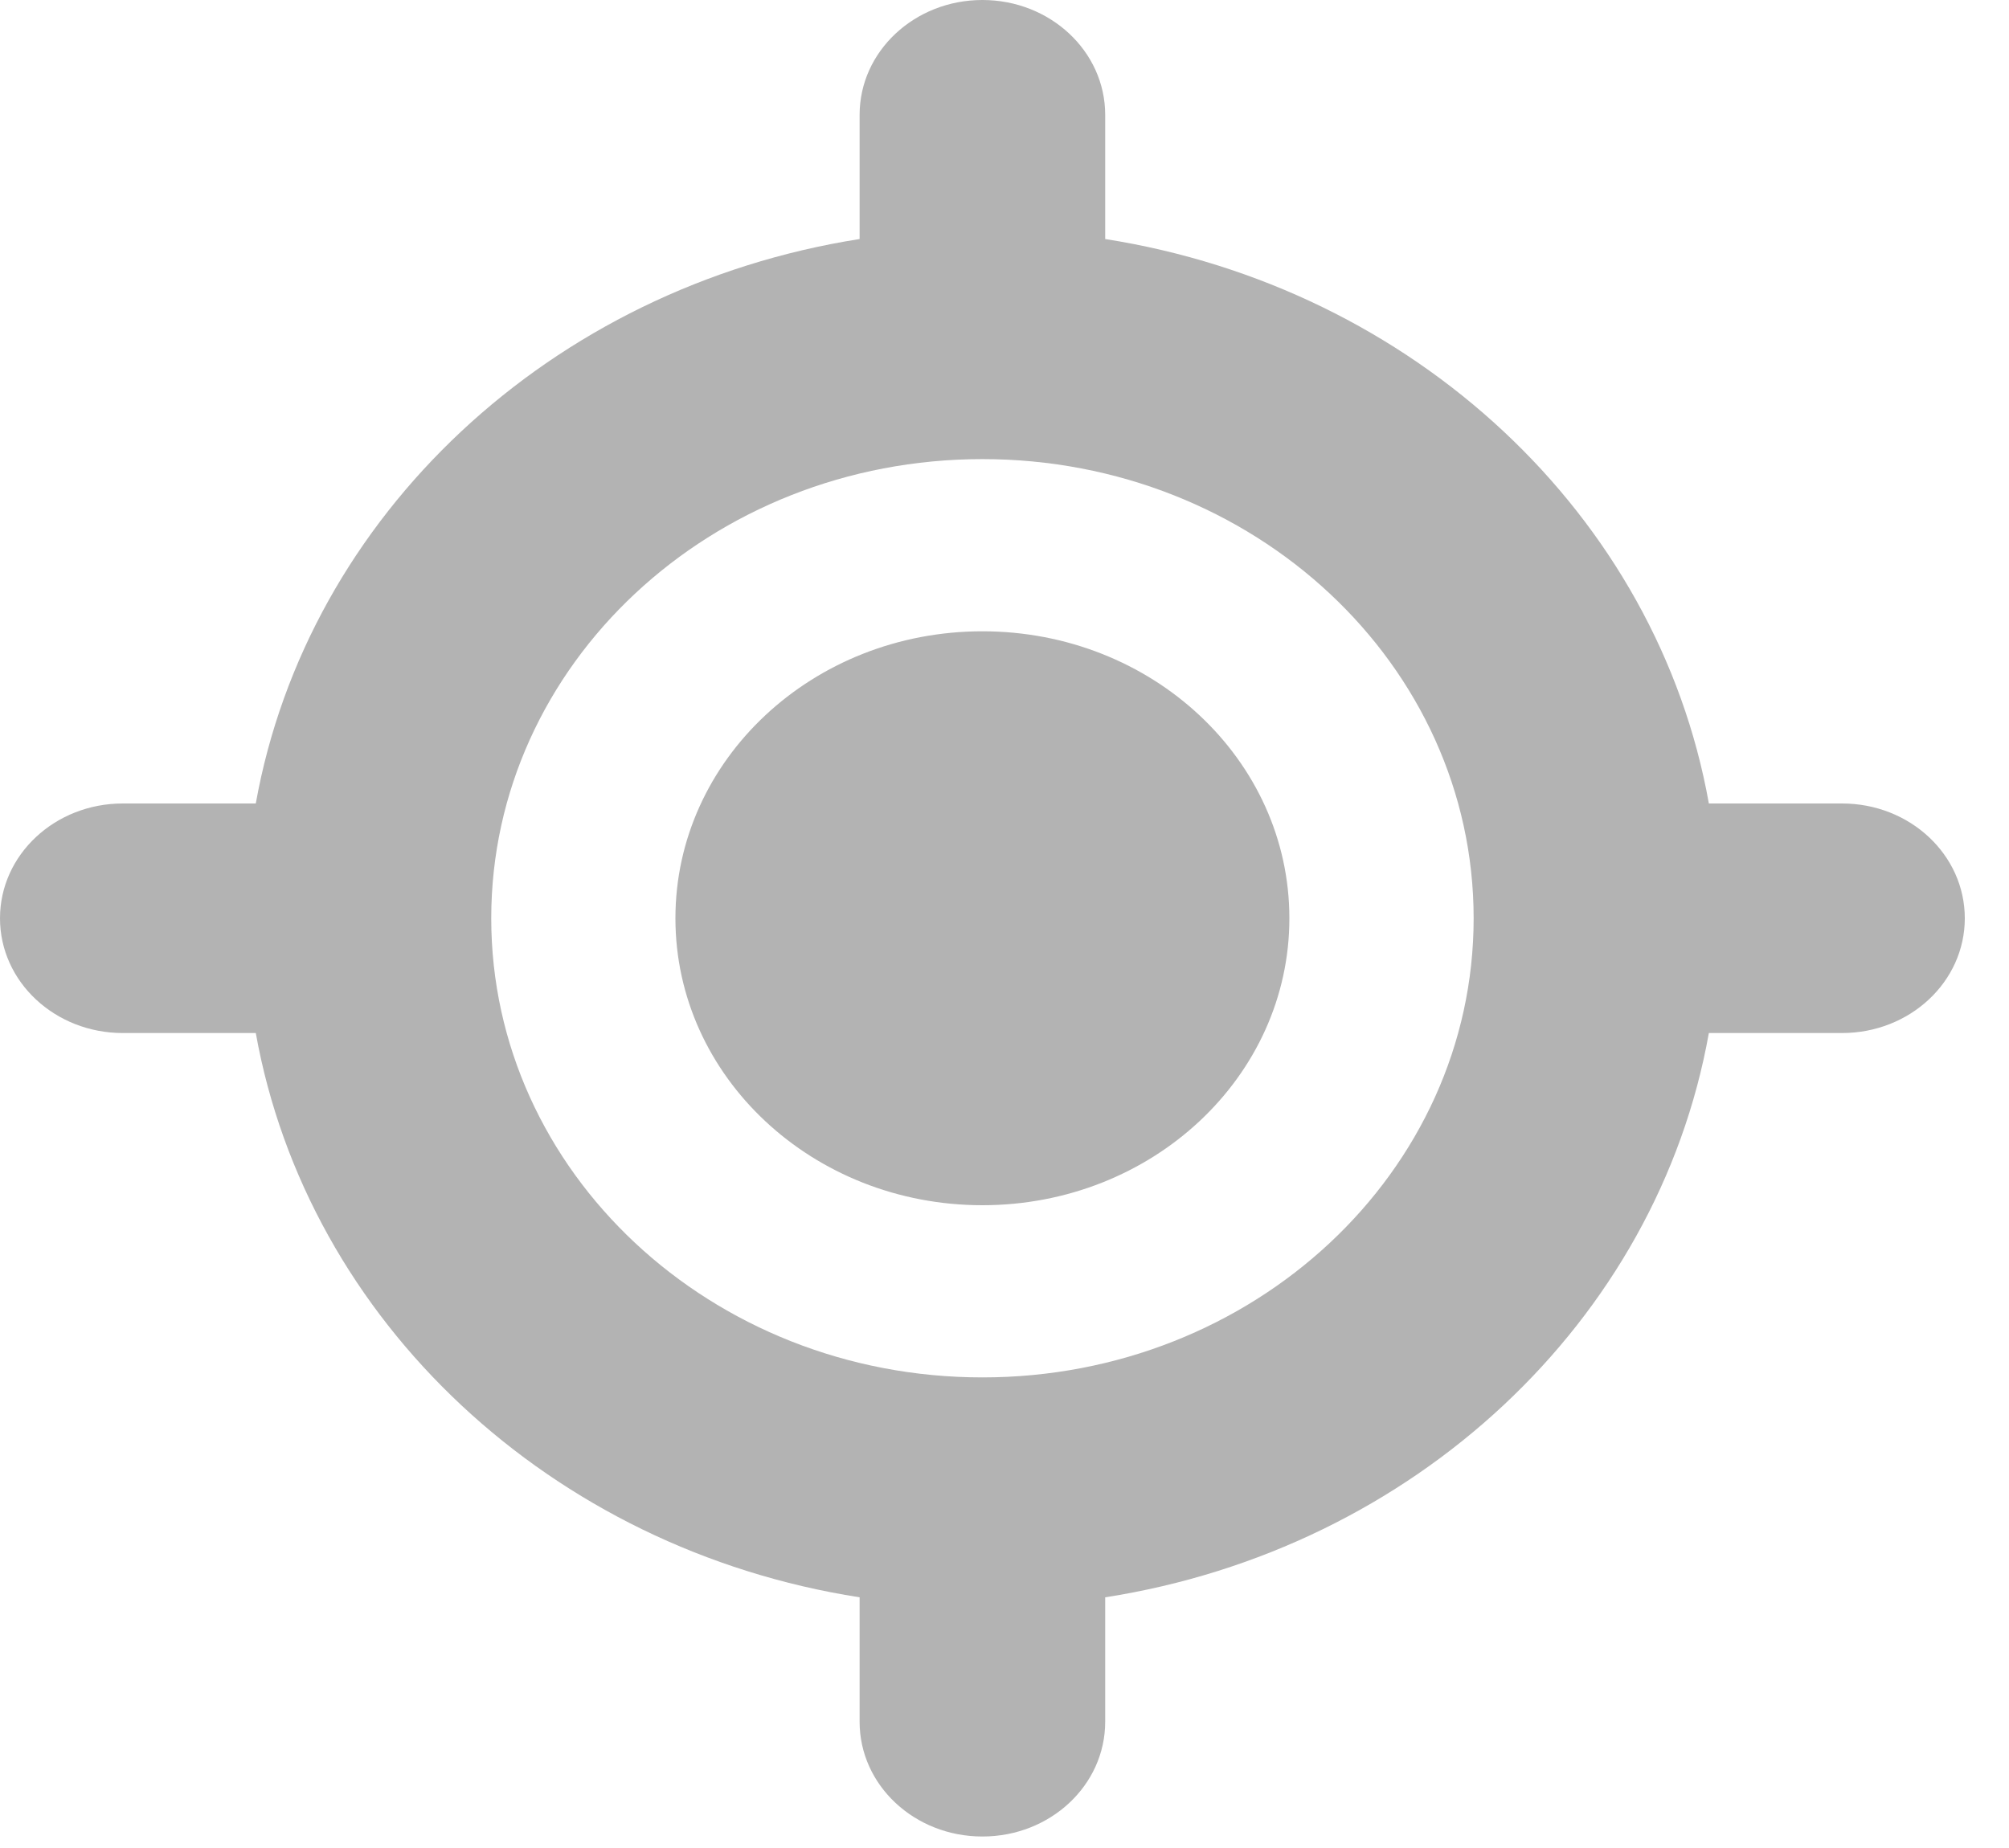
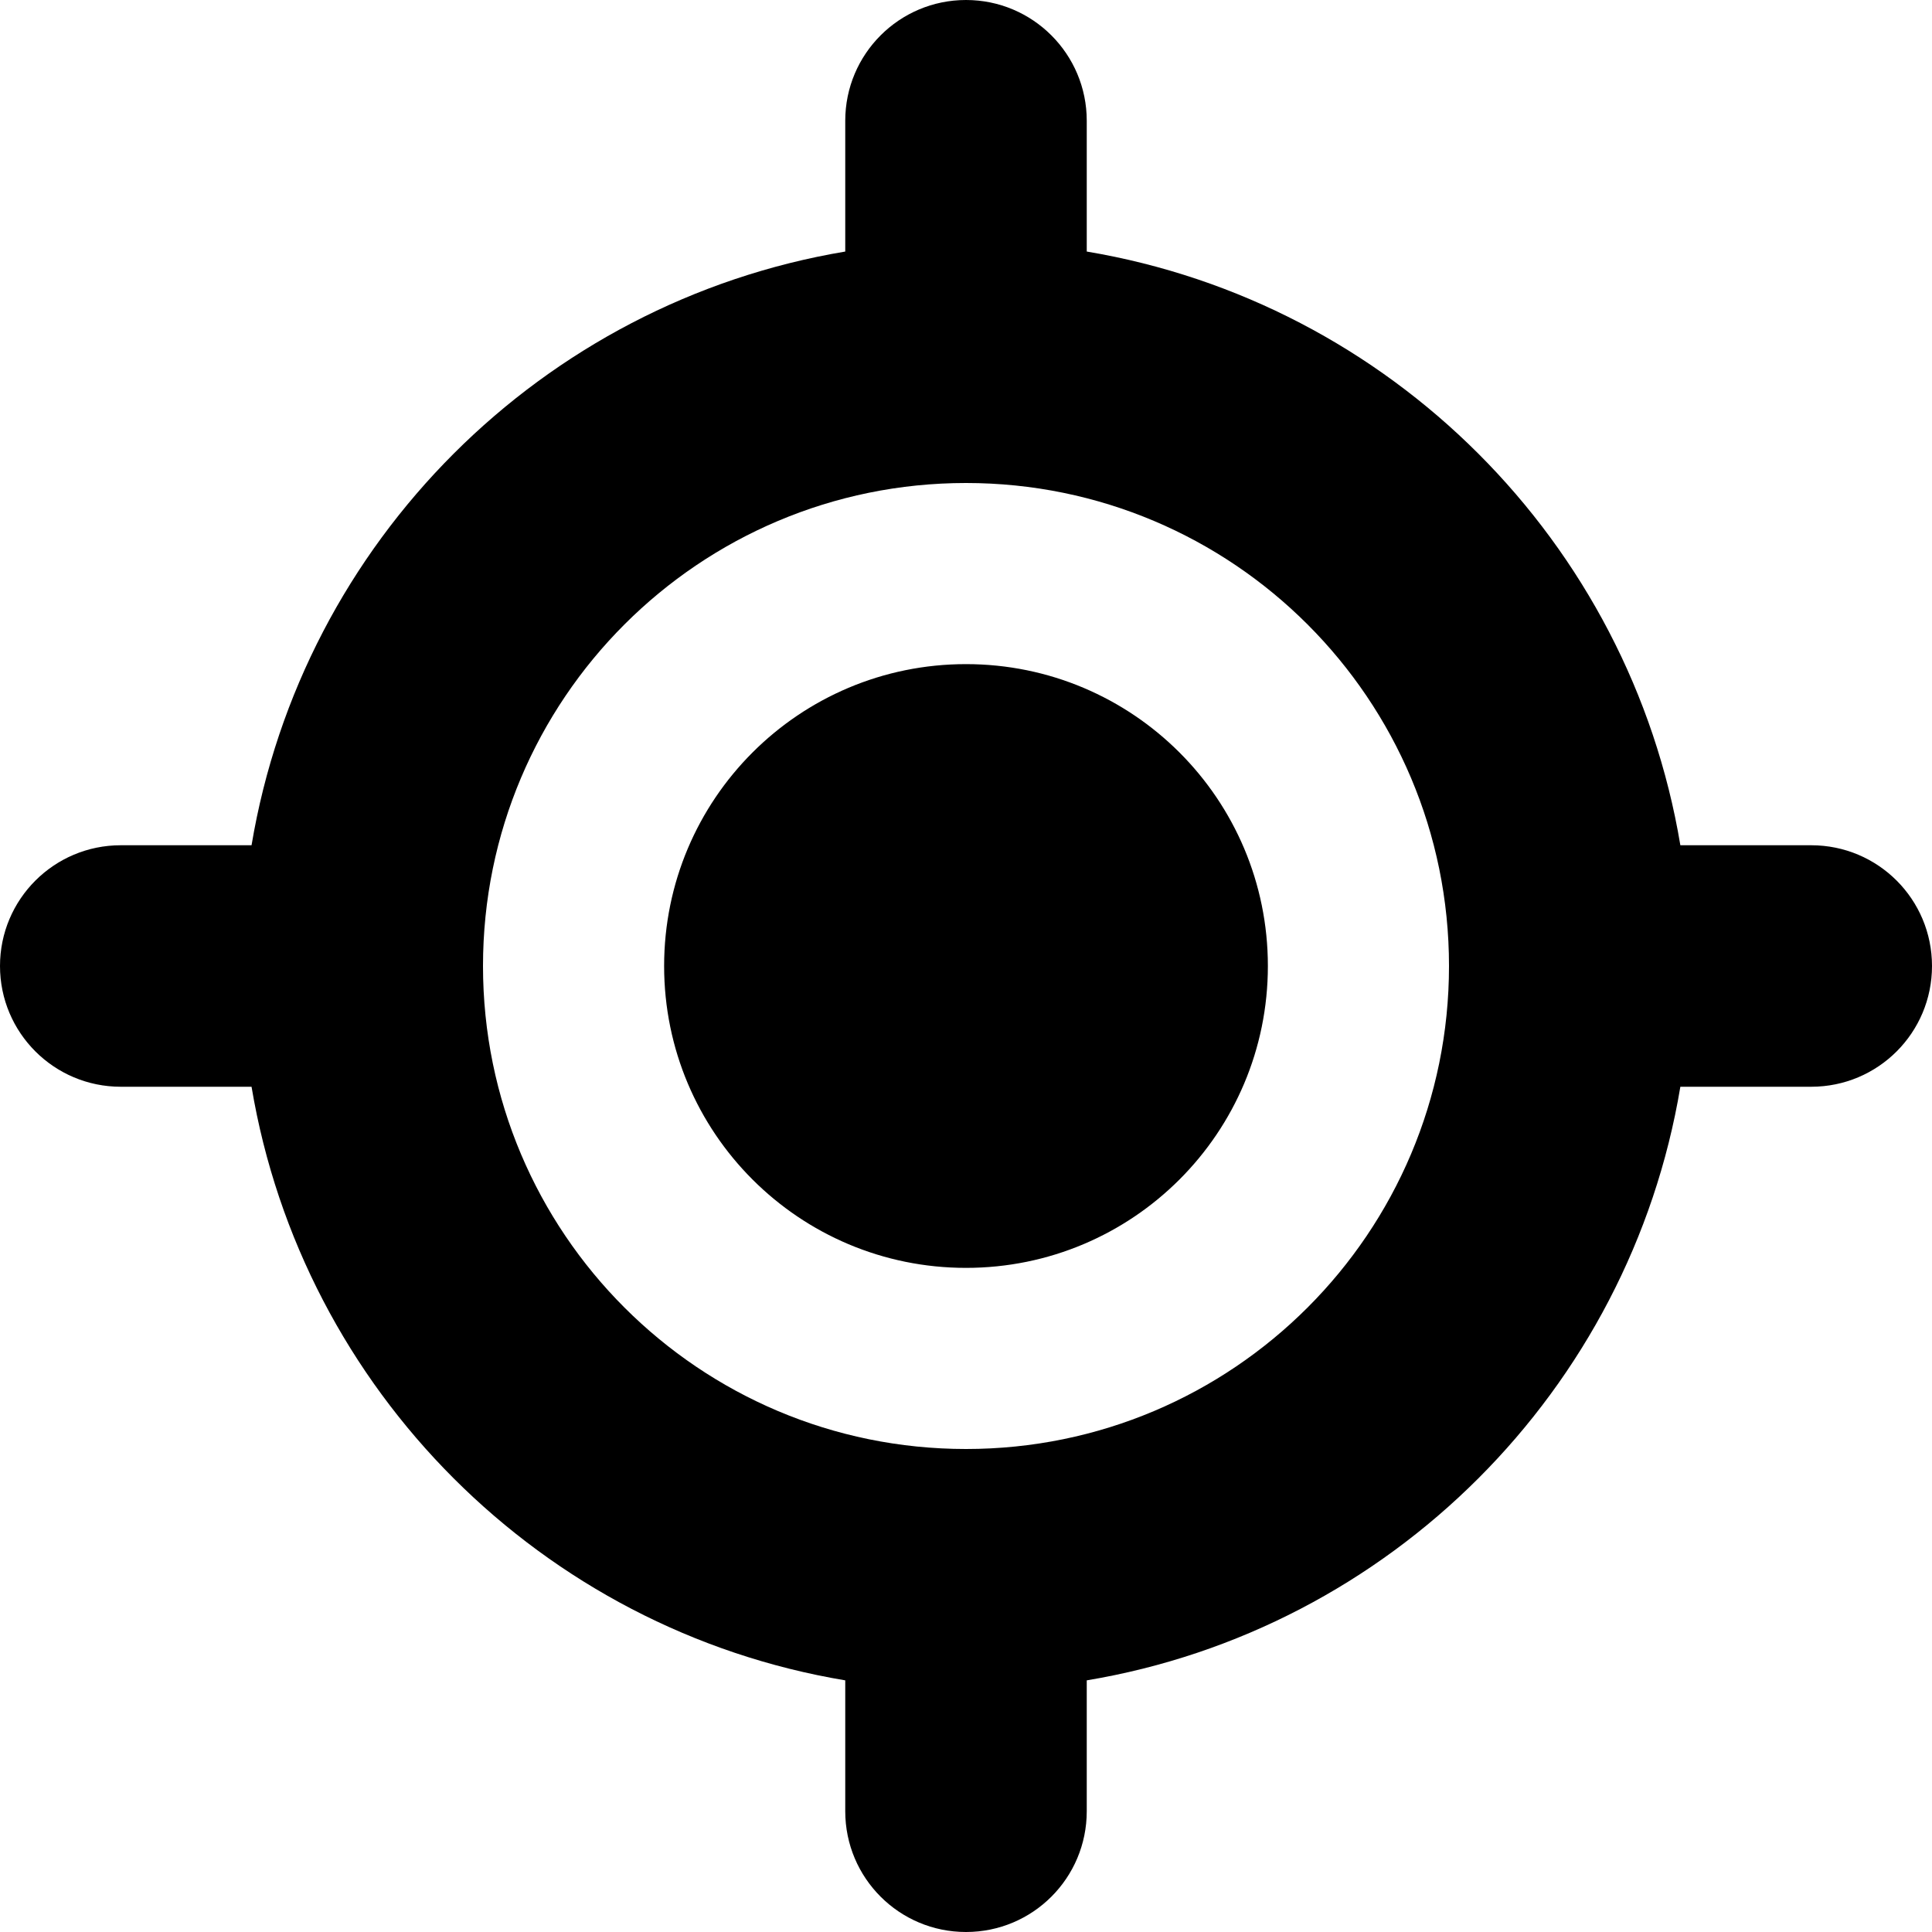
- <svg xmlns="http://www.w3.org/2000/svg" width="25" height="23" viewBox="0 0 25 23" fill="none">
-   <path d="M8.405 11.429C8.405 9.455 10.114 7.857 12.225 7.857C14.336 7.857 16.045 9.455 16.045 11.429C16.045 13.402 14.336 15 12.225 15C10.114 15 8.405 13.402 8.405 11.429ZM12.225 0C13.07 0 13.753 0.64 13.753 1.429V2.975C17.593 3.578 20.625 6.411 21.265 10H22.922C23.767 10 24.45 10.638 24.45 11.429C24.45 12.219 23.767 12.857 22.922 12.857H21.265C20.625 16.446 17.593 19.281 13.753 19.88V21.429C13.753 22.219 13.07 22.857 12.225 22.857C11.38 22.857 10.697 22.219 10.697 21.429V19.88C6.857 19.281 3.827 16.446 3.183 12.857H1.528C0.684 12.857 0 12.219 0 11.429C0 10.638 0.684 10 1.528 10H3.183C3.827 6.411 6.857 3.578 10.697 2.975V1.429C10.697 0.64 11.38 0 12.225 0ZM6.113 11.429C6.113 14.585 8.849 17.143 12.225 17.143C15.601 17.143 18.338 14.585 18.338 11.429C18.338 8.272 15.601 5.714 12.225 5.714C8.849 5.714 6.113 8.272 6.113 11.429Z" fill="black" fill-opacity="0.3" />
+ <svg xmlns="http://www.w3.org/2000/svg" width="20" height="20" viewBox="0 0 20 20" fill="none">
+   <path d="M6.875 10C6.875 8.273 8.273 6.875 10 6.875C11.727 6.875 13.125 8.273 13.125 10C13.125 11.727 11.727 13.125 10 13.125C8.273 13.125 6.875 11.727 6.875 10ZM10 0C10.691 0 11.25 0.56 11.25 1.25V2.604C14.391 3.13 16.871 5.609 17.395 8.75H18.75C19.441 8.75 20 9.309 20 10C20 10.691 19.441 11.25 18.75 11.25H17.395C16.871 14.391 14.391 16.871 11.25 17.395V18.75C11.25 19.441 10.691 20 10 20C9.309 20 8.75 19.441 8.75 18.75V17.395C5.609 16.871 3.13 14.391 2.604 11.25H1.25C0.56 11.25 0 10.691 0 10C0 9.309 0.56 8.75 1.25 8.75H2.604C3.13 5.609 5.609 3.13 8.75 2.604V1.25C8.75 0.56 9.309 0 10 0ZM5 10C5 12.762 7.238 15 10 15C12.762 15 15 12.762 15 10C15 7.238 12.762 5 10 5C7.238 5 5 7.238 5 10Z" fill="black" />
</svg>
